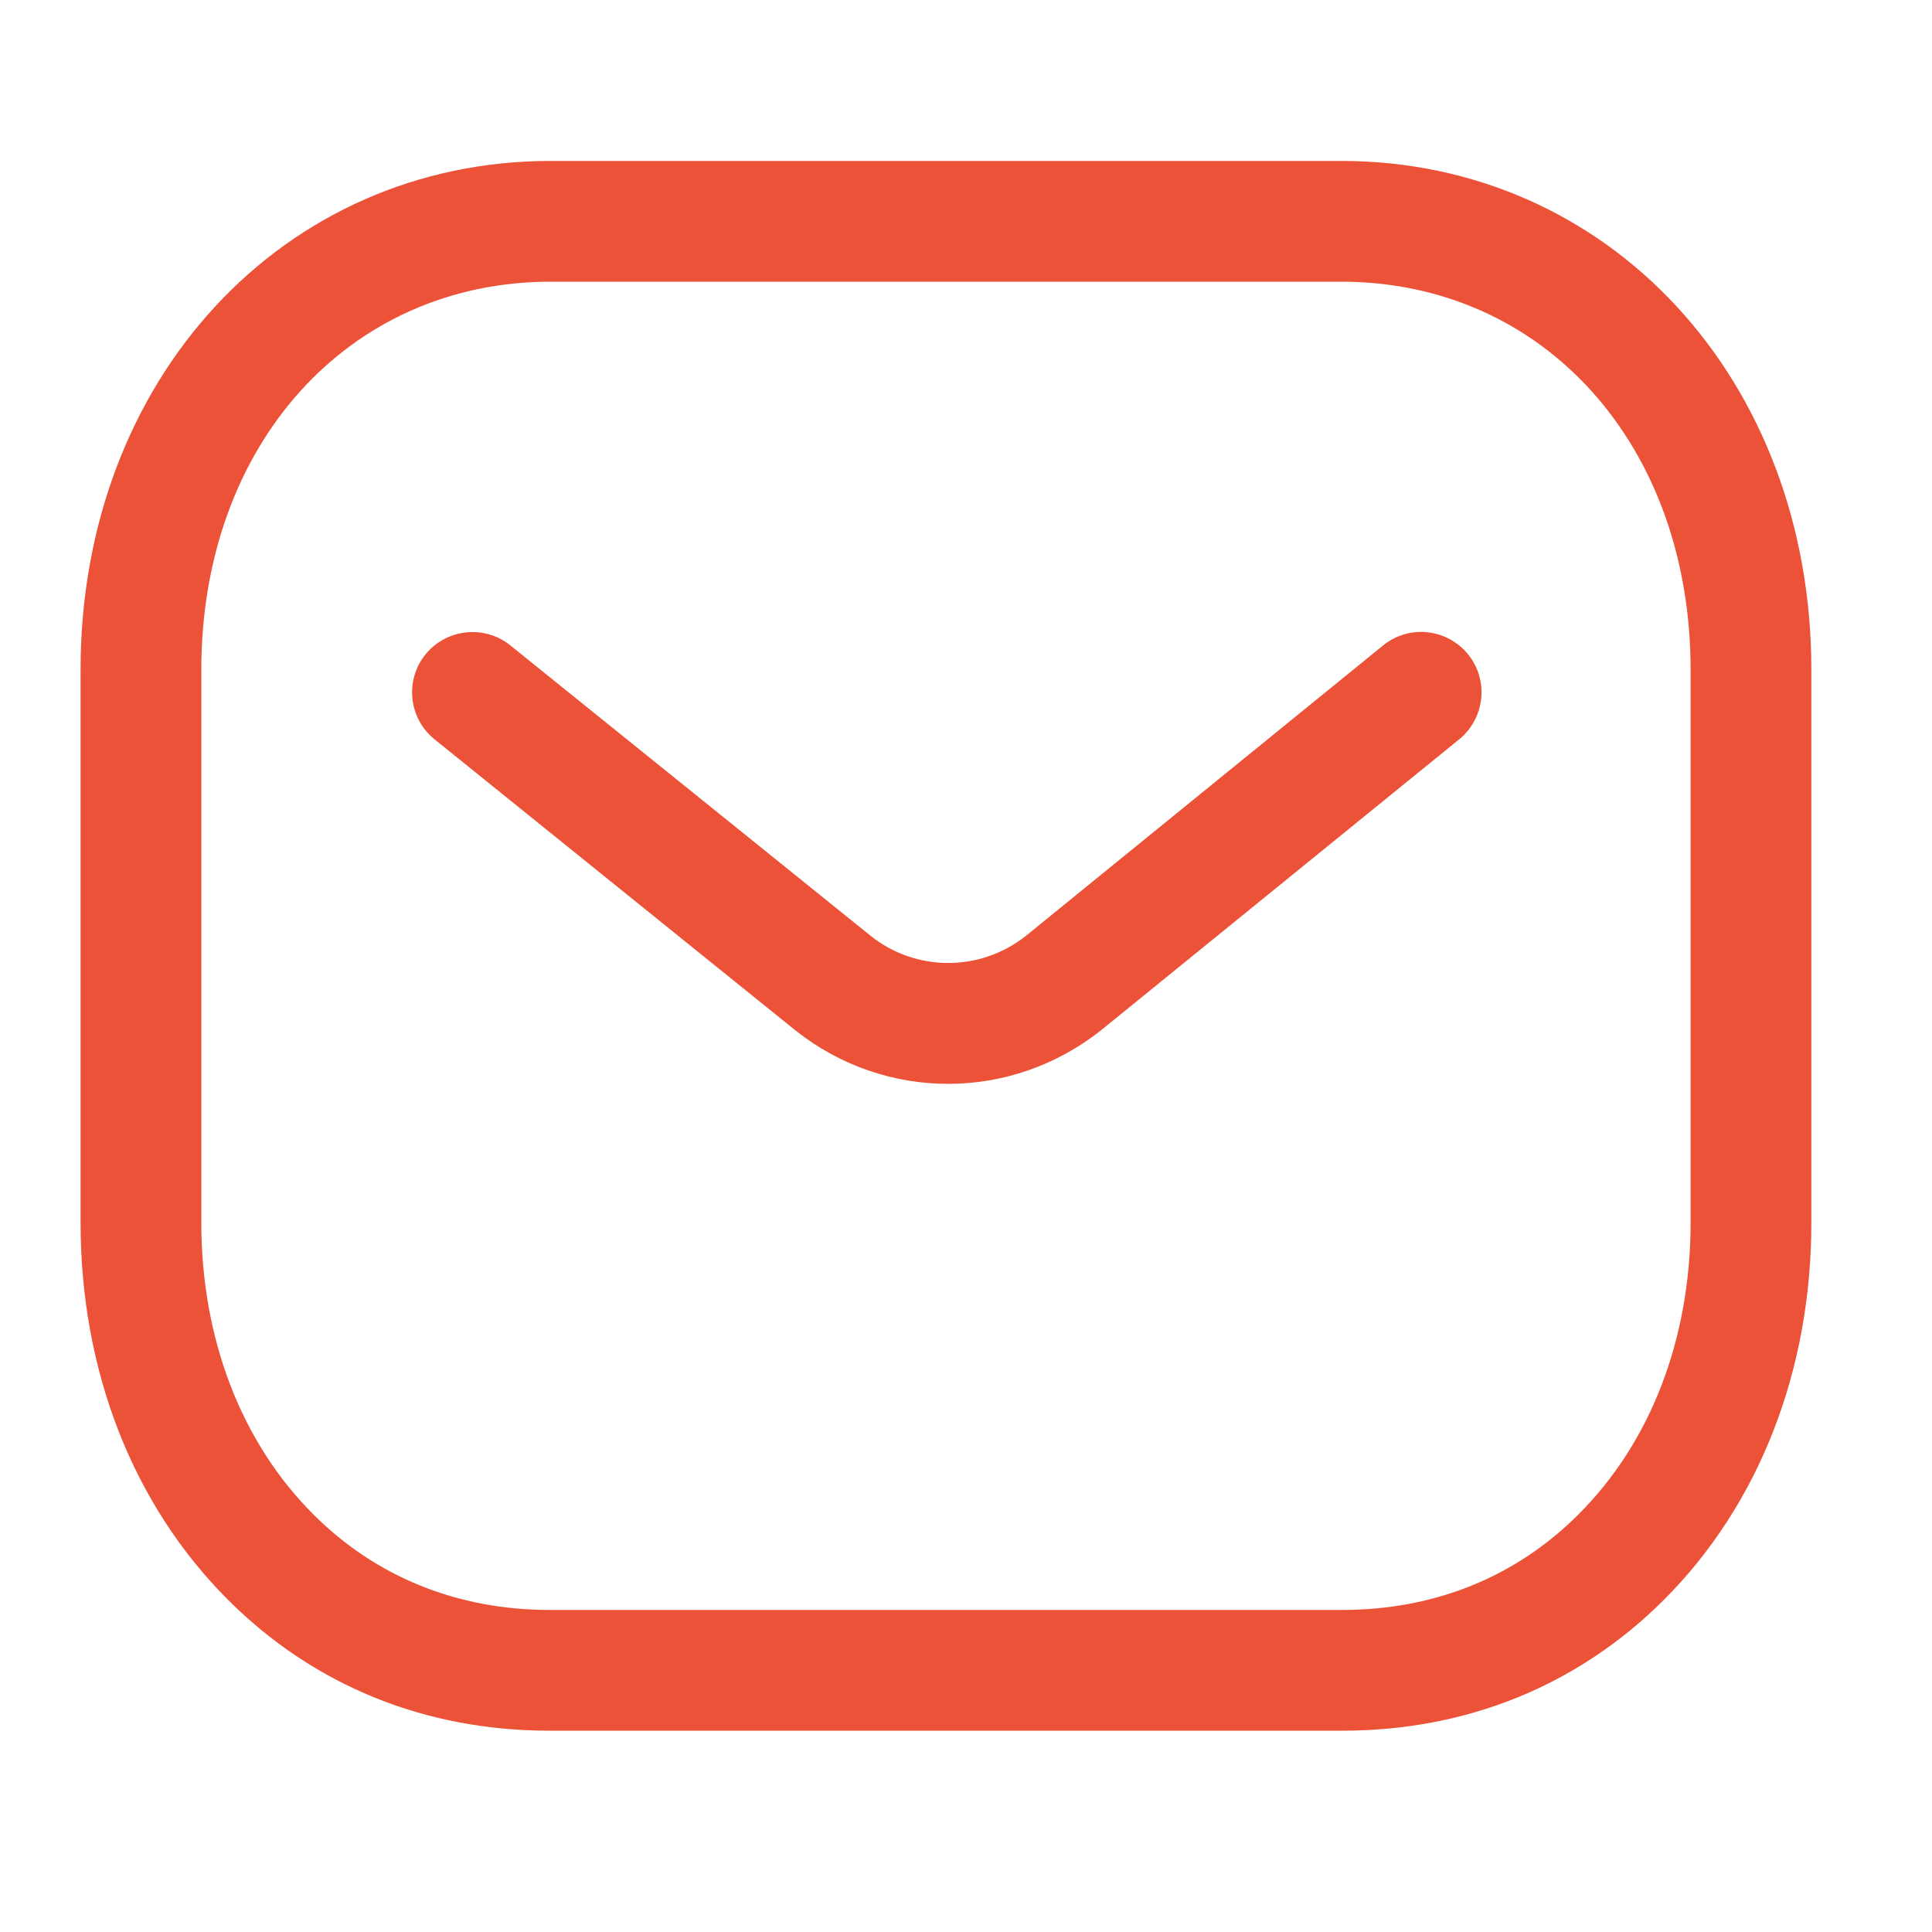
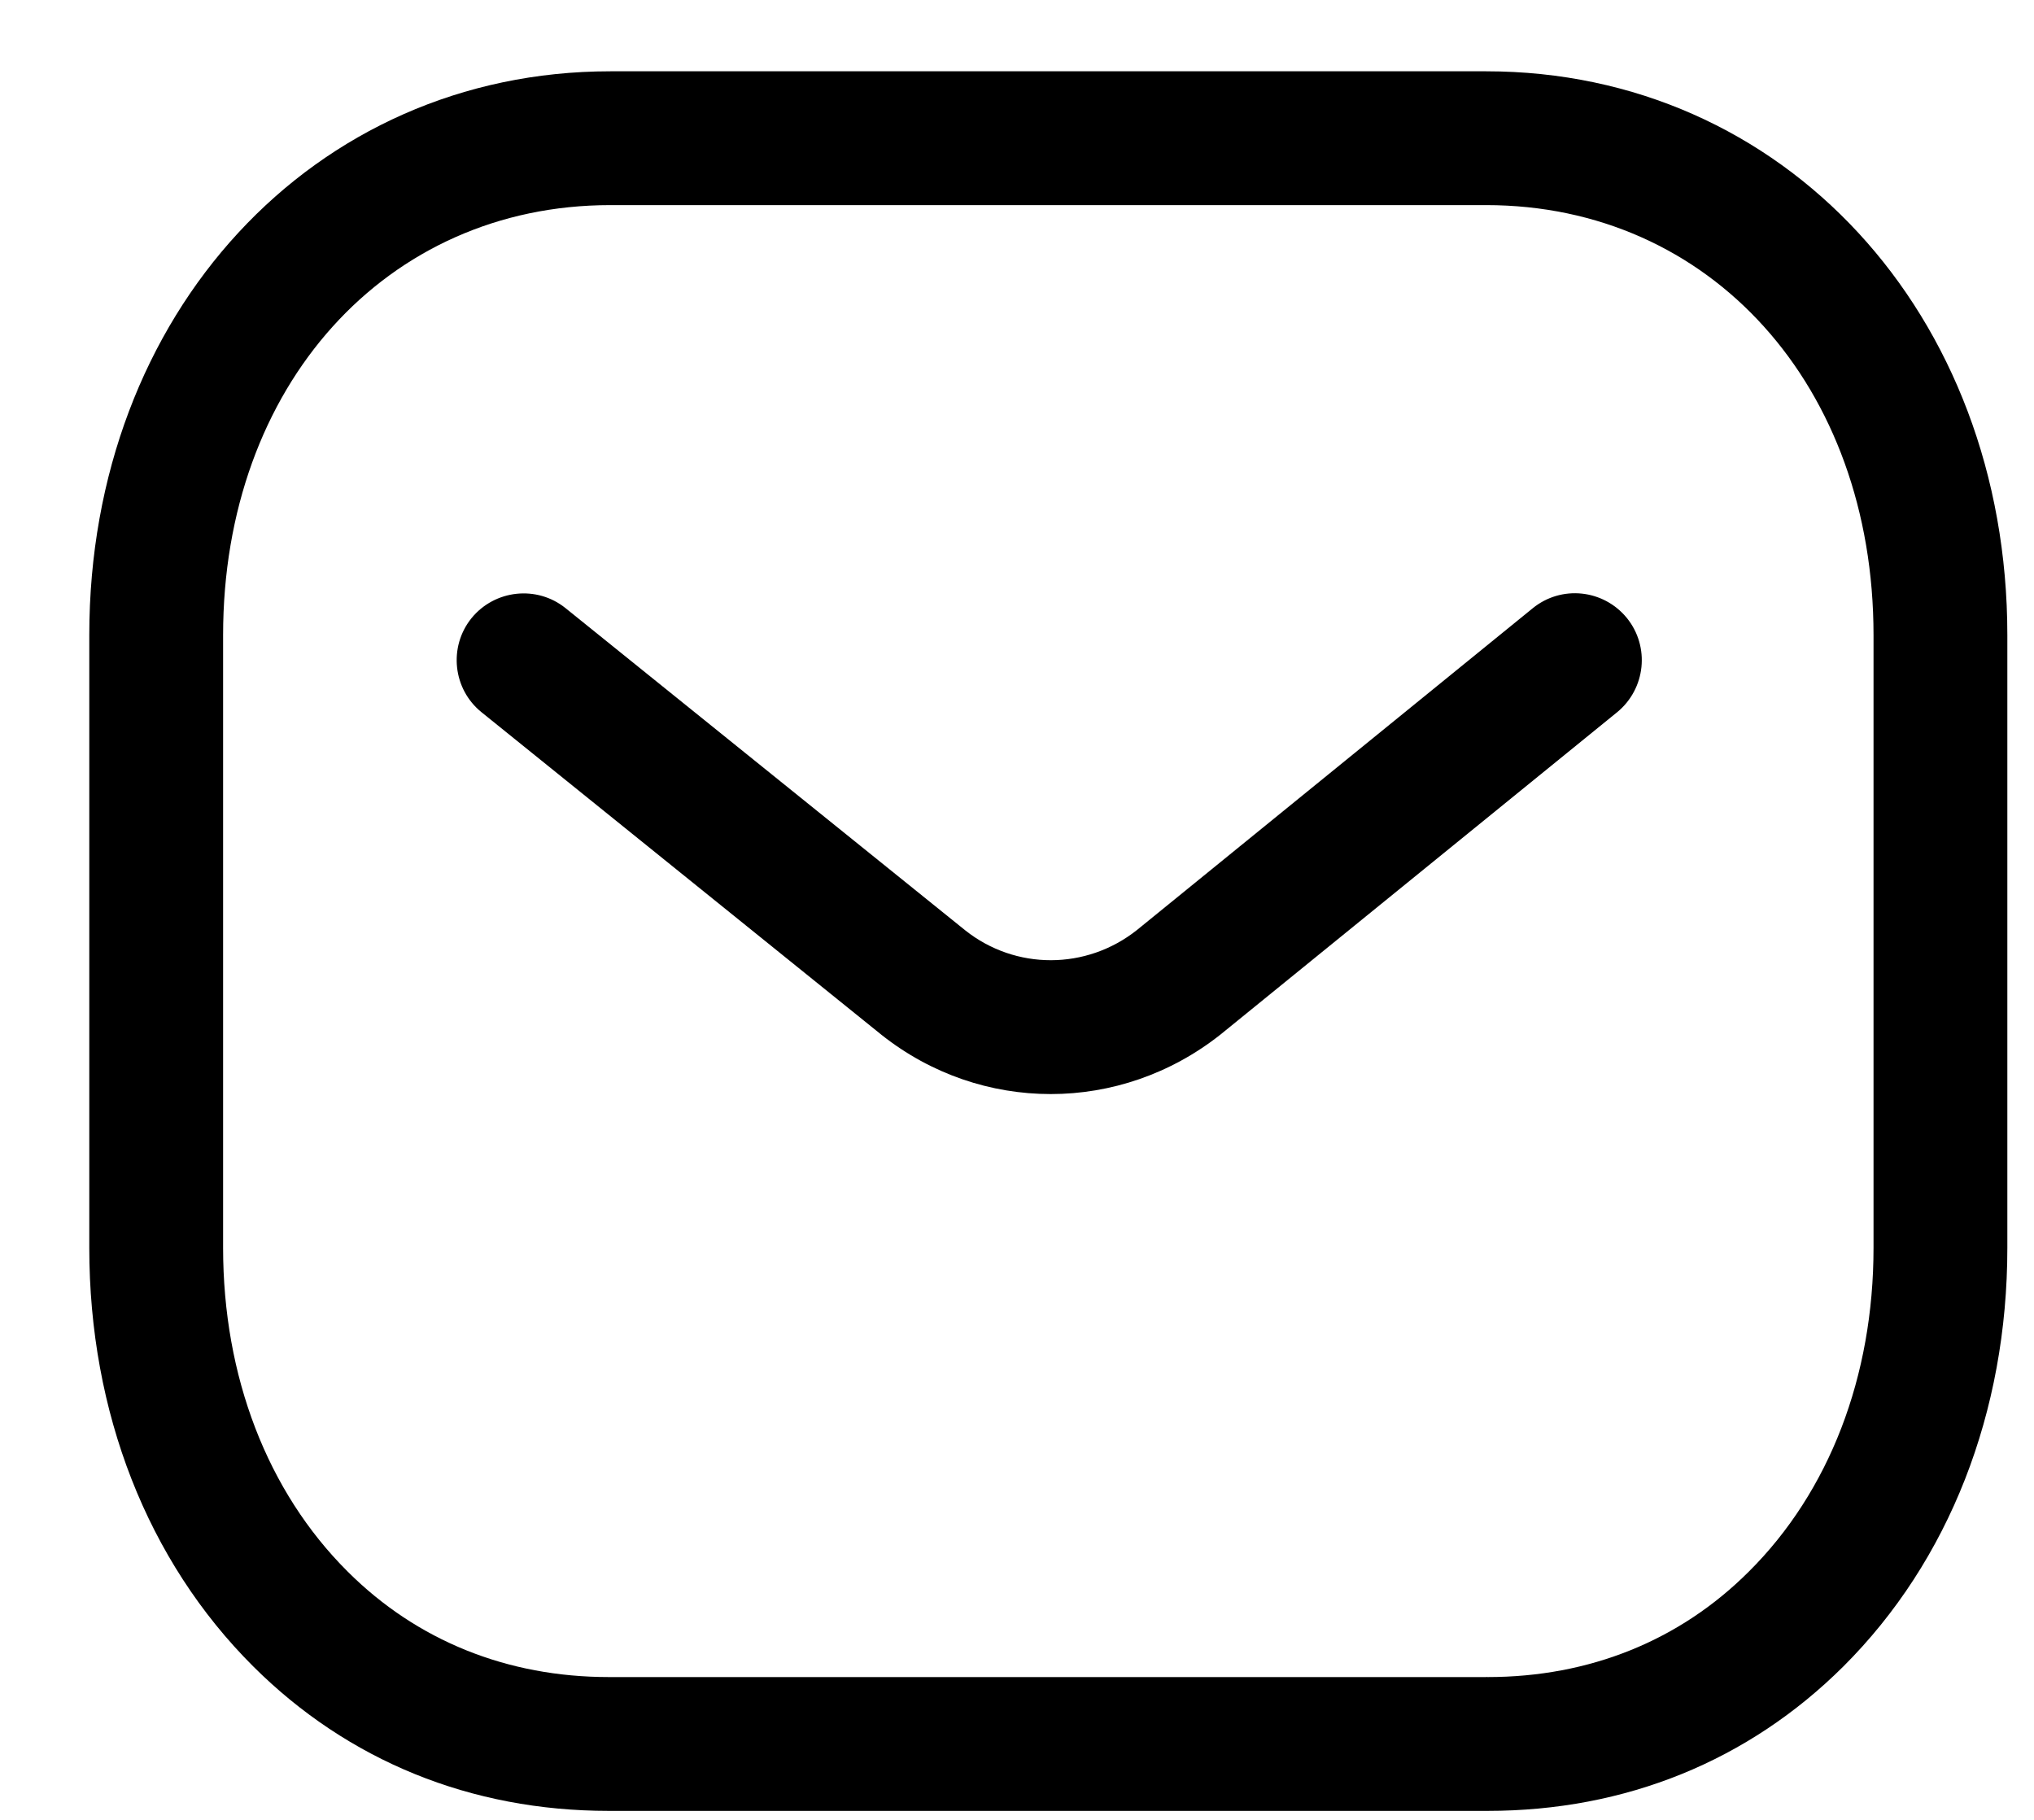
- <svg xmlns="http://www.w3.org/2000/svg" width="20" height="20" viewBox="0 0 20 20" fill="none">
-   <path fill-rule="evenodd" clip-rule="evenodd" d="M13.883 1.666C16.658 1.666 18.751 3.93 18.751 6.933V12.656C18.751 14.193 18.207 15.581 17.22 16.566C16.334 17.448 15.185 17.916 13.896 17.916H5.686C4.4 17.916 3.251 17.449 2.365 16.566C1.377 15.581 0.834 14.193 0.834 12.656V6.933C0.834 3.93 2.926 1.666 5.701 1.666H13.883ZM13.883 2.916H5.701C3.606 2.916 2.084 4.605 2.084 6.933V12.656C2.084 13.858 2.497 14.933 3.247 15.68C3.894 16.326 4.738 16.666 5.688 16.666H13.883C13.885 16.664 13.892 16.666 13.896 16.666C14.847 16.666 15.691 16.326 16.337 15.68C17.088 14.933 17.501 13.858 17.501 12.656V6.933C17.501 4.605 15.979 2.916 13.883 2.916ZM15.197 6.773C15.414 7.041 15.373 7.434 15.106 7.653L11.402 10.662C10.934 11.034 10.374 11.22 9.815 11.22C9.257 11.22 8.701 11.036 8.236 10.668L4.499 7.654C4.23 7.438 4.188 7.043 4.404 6.775C4.621 6.508 5.015 6.465 5.283 6.681L9.017 9.691C9.486 10.062 10.147 10.062 10.62 9.688L14.316 6.683C14.585 6.463 14.978 6.505 15.197 6.773Z" fill="#EC5237" />
+ <svg xmlns="http://www.w3.org/2000/svg" width="19" height="17" viewBox="0 0 19 17" fill="none">
+   <path fill-rule="evenodd" clip-rule="evenodd" d="M13.883 0.666C16.658 0.666 18.751 2.93 18.751 5.933V11.656C18.751 13.193 18.207 14.581 17.22 15.566C16.334 16.448 15.185 16.916 13.896 16.916H5.686C4.4 16.916 3.251 16.449 2.365 15.566C1.377 14.581 0.834 13.193 0.834 11.656V5.933C0.834 2.93 2.926 0.666 5.701 0.666H13.883ZM13.883 1.916H5.701C3.606 1.916 2.084 3.605 2.084 5.933V11.656C2.084 12.858 2.497 13.933 3.247 14.68C3.894 15.326 4.738 15.666 5.688 15.666H13.883C13.885 15.664 13.892 15.666 13.896 15.666C14.847 15.666 15.691 15.326 16.337 14.68C17.088 13.933 17.501 12.858 17.501 11.656V5.933C17.501 3.605 15.979 1.916 13.883 1.916ZM15.197 5.773C15.414 6.041 15.373 6.434 15.106 6.653L11.402 9.663C10.934 10.034 10.374 10.22 9.815 10.22C9.257 10.22 8.701 10.036 8.236 9.668L4.499 6.654C4.23 6.438 4.188 6.043 4.404 5.775C4.621 5.508 5.015 5.465 5.283 5.681L9.017 8.691C9.486 9.063 10.147 9.063 10.62 8.688L14.316 5.683C14.585 5.463 14.978 5.505 15.197 5.773Z" fill="black" />
</svg>
